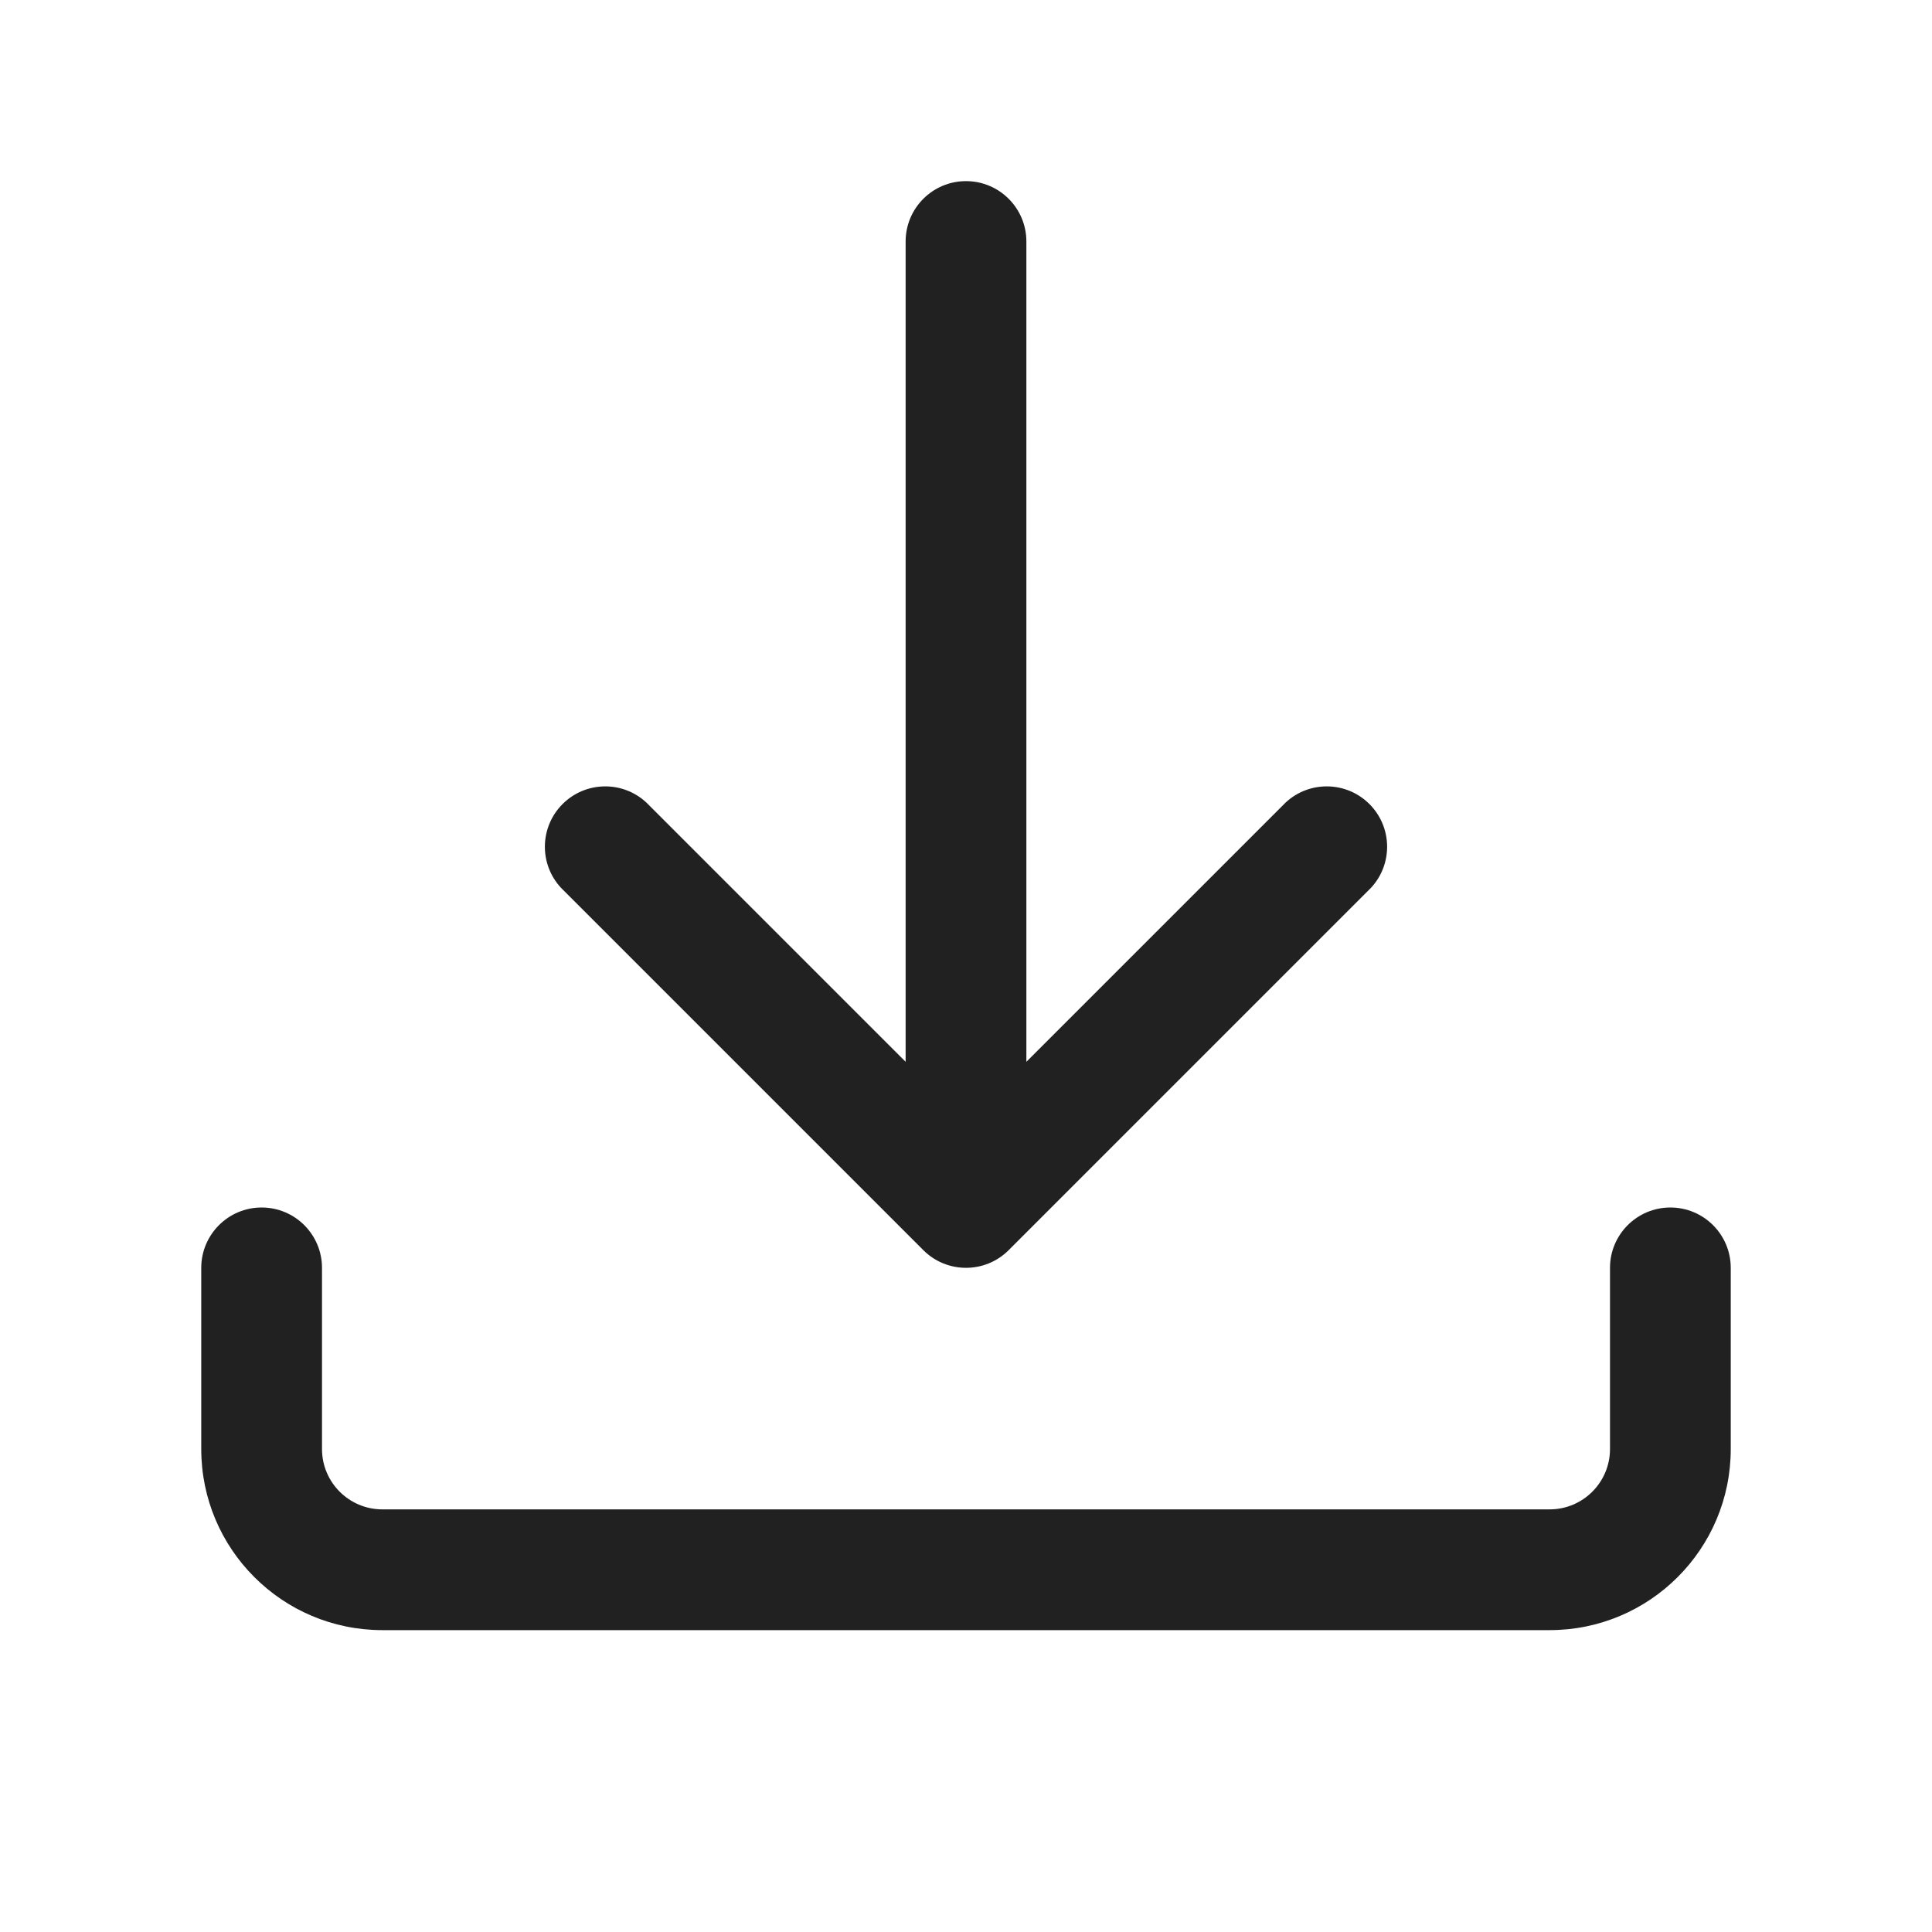
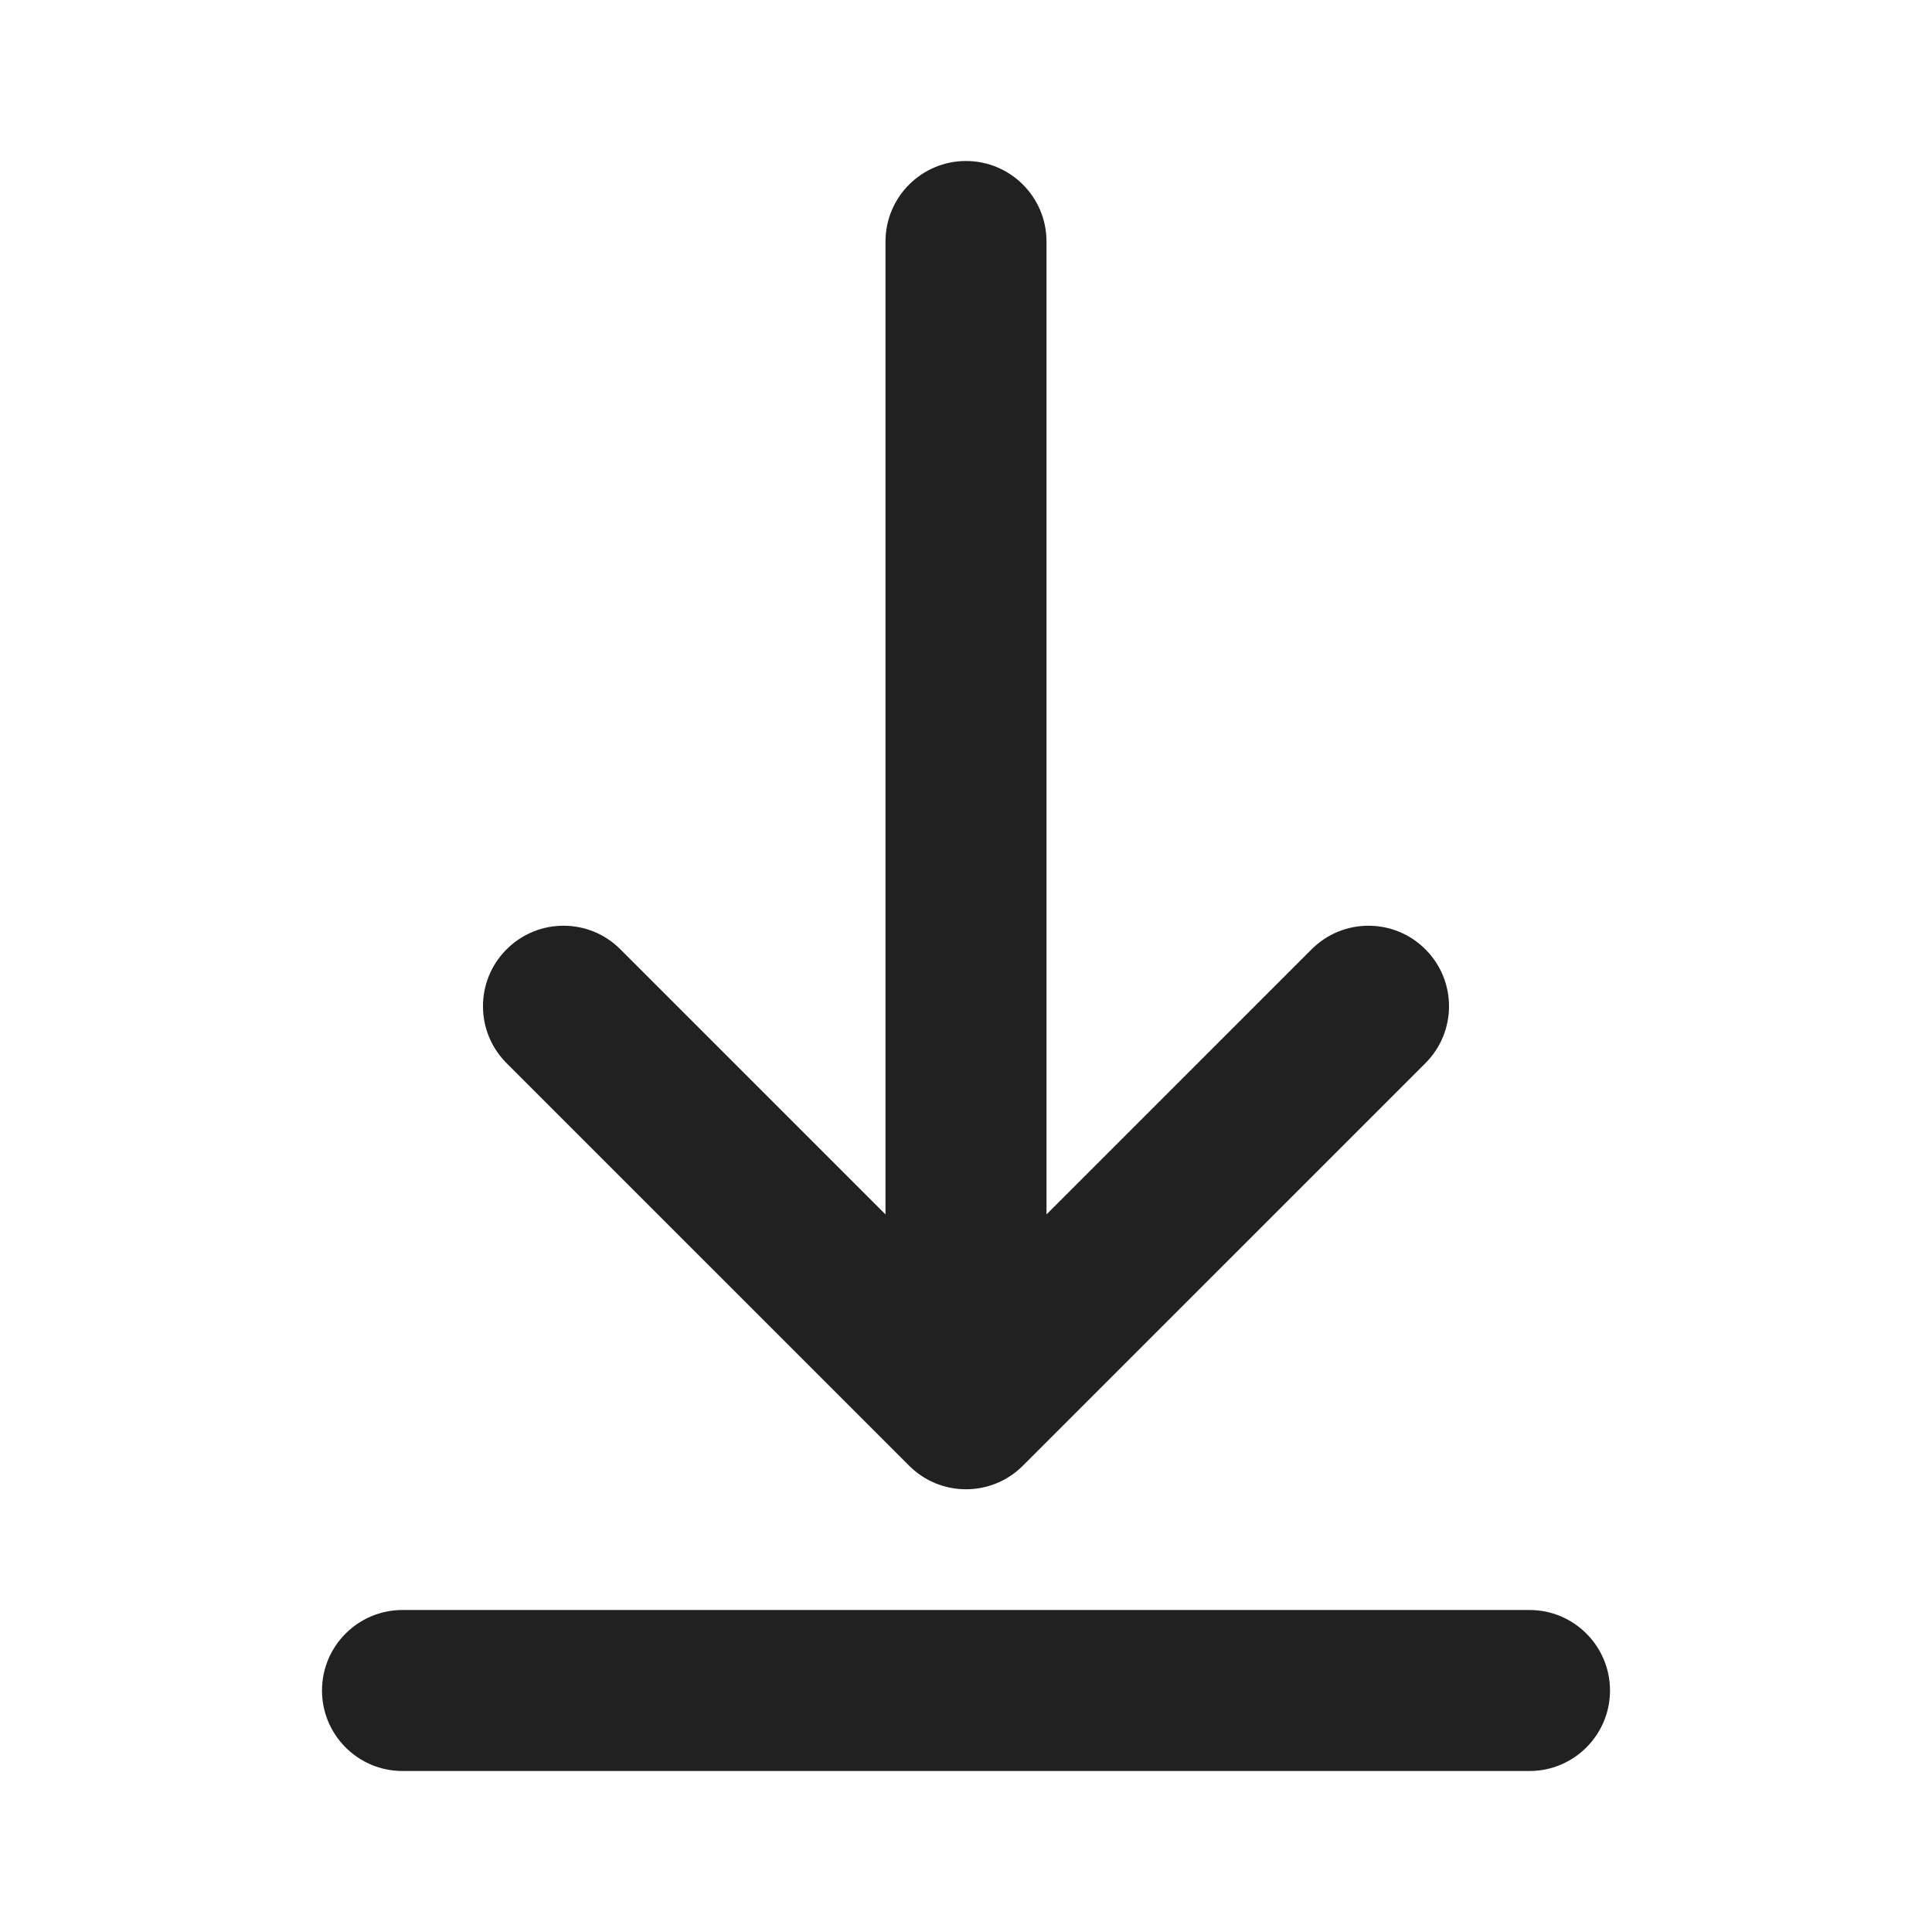
<svg xmlns="http://www.w3.org/2000/svg" width="24" height="24" viewBox="0 0 24 24" fill="none">
-   <path d="M12.75 3a.75.75 0 0 0-1.5 0v10.19L8.03 9.97a.75.75 0 0 0-1.06 1.06l4.5 4.5a.75.75 0 0 0 1.06 0l4.5-4.5a.75.75 0 0 0-1.06-1.06l-3.22 3.22V3zM4 15.75a.75.75 0 0 0-1.5 0V18A2.25 2.25 0 0 0 4.75 20.25h14.5A2.25 2.25 0 0 0 21.5 18v-2.25a.75.75 0 0 0-1.5 0V18a.75.75 0 0 1-.75.75H4.75A.75.75 0 0 1 4 18v-2.25z" fill="#212121" />
+   <path d="M13 3C13 2.448 12.552 2 12 2C11.448 2 11 2.448 11 3V15.086L7.707 11.793C7.317 11.402 6.683 11.402 6.293 11.793C5.902 12.183 5.902 12.817 6.293 13.207L11.293 18.207C11.683 18.598 12.317 18.598 12.707 18.207L17.707 13.207C18.098 12.817 18.098 12.183 17.707 11.793C17.317 11.402 16.683 11.402 16.293 11.793L13 15.086V3ZM5 20C4.448 20 4 20.448 4 21C4 21.552 4.448 22 5 22H19C19.552 22 20 21.552 20 21C20 20.448 19.552 20 19 20H5Z" fill="#212121" />
</svg>
